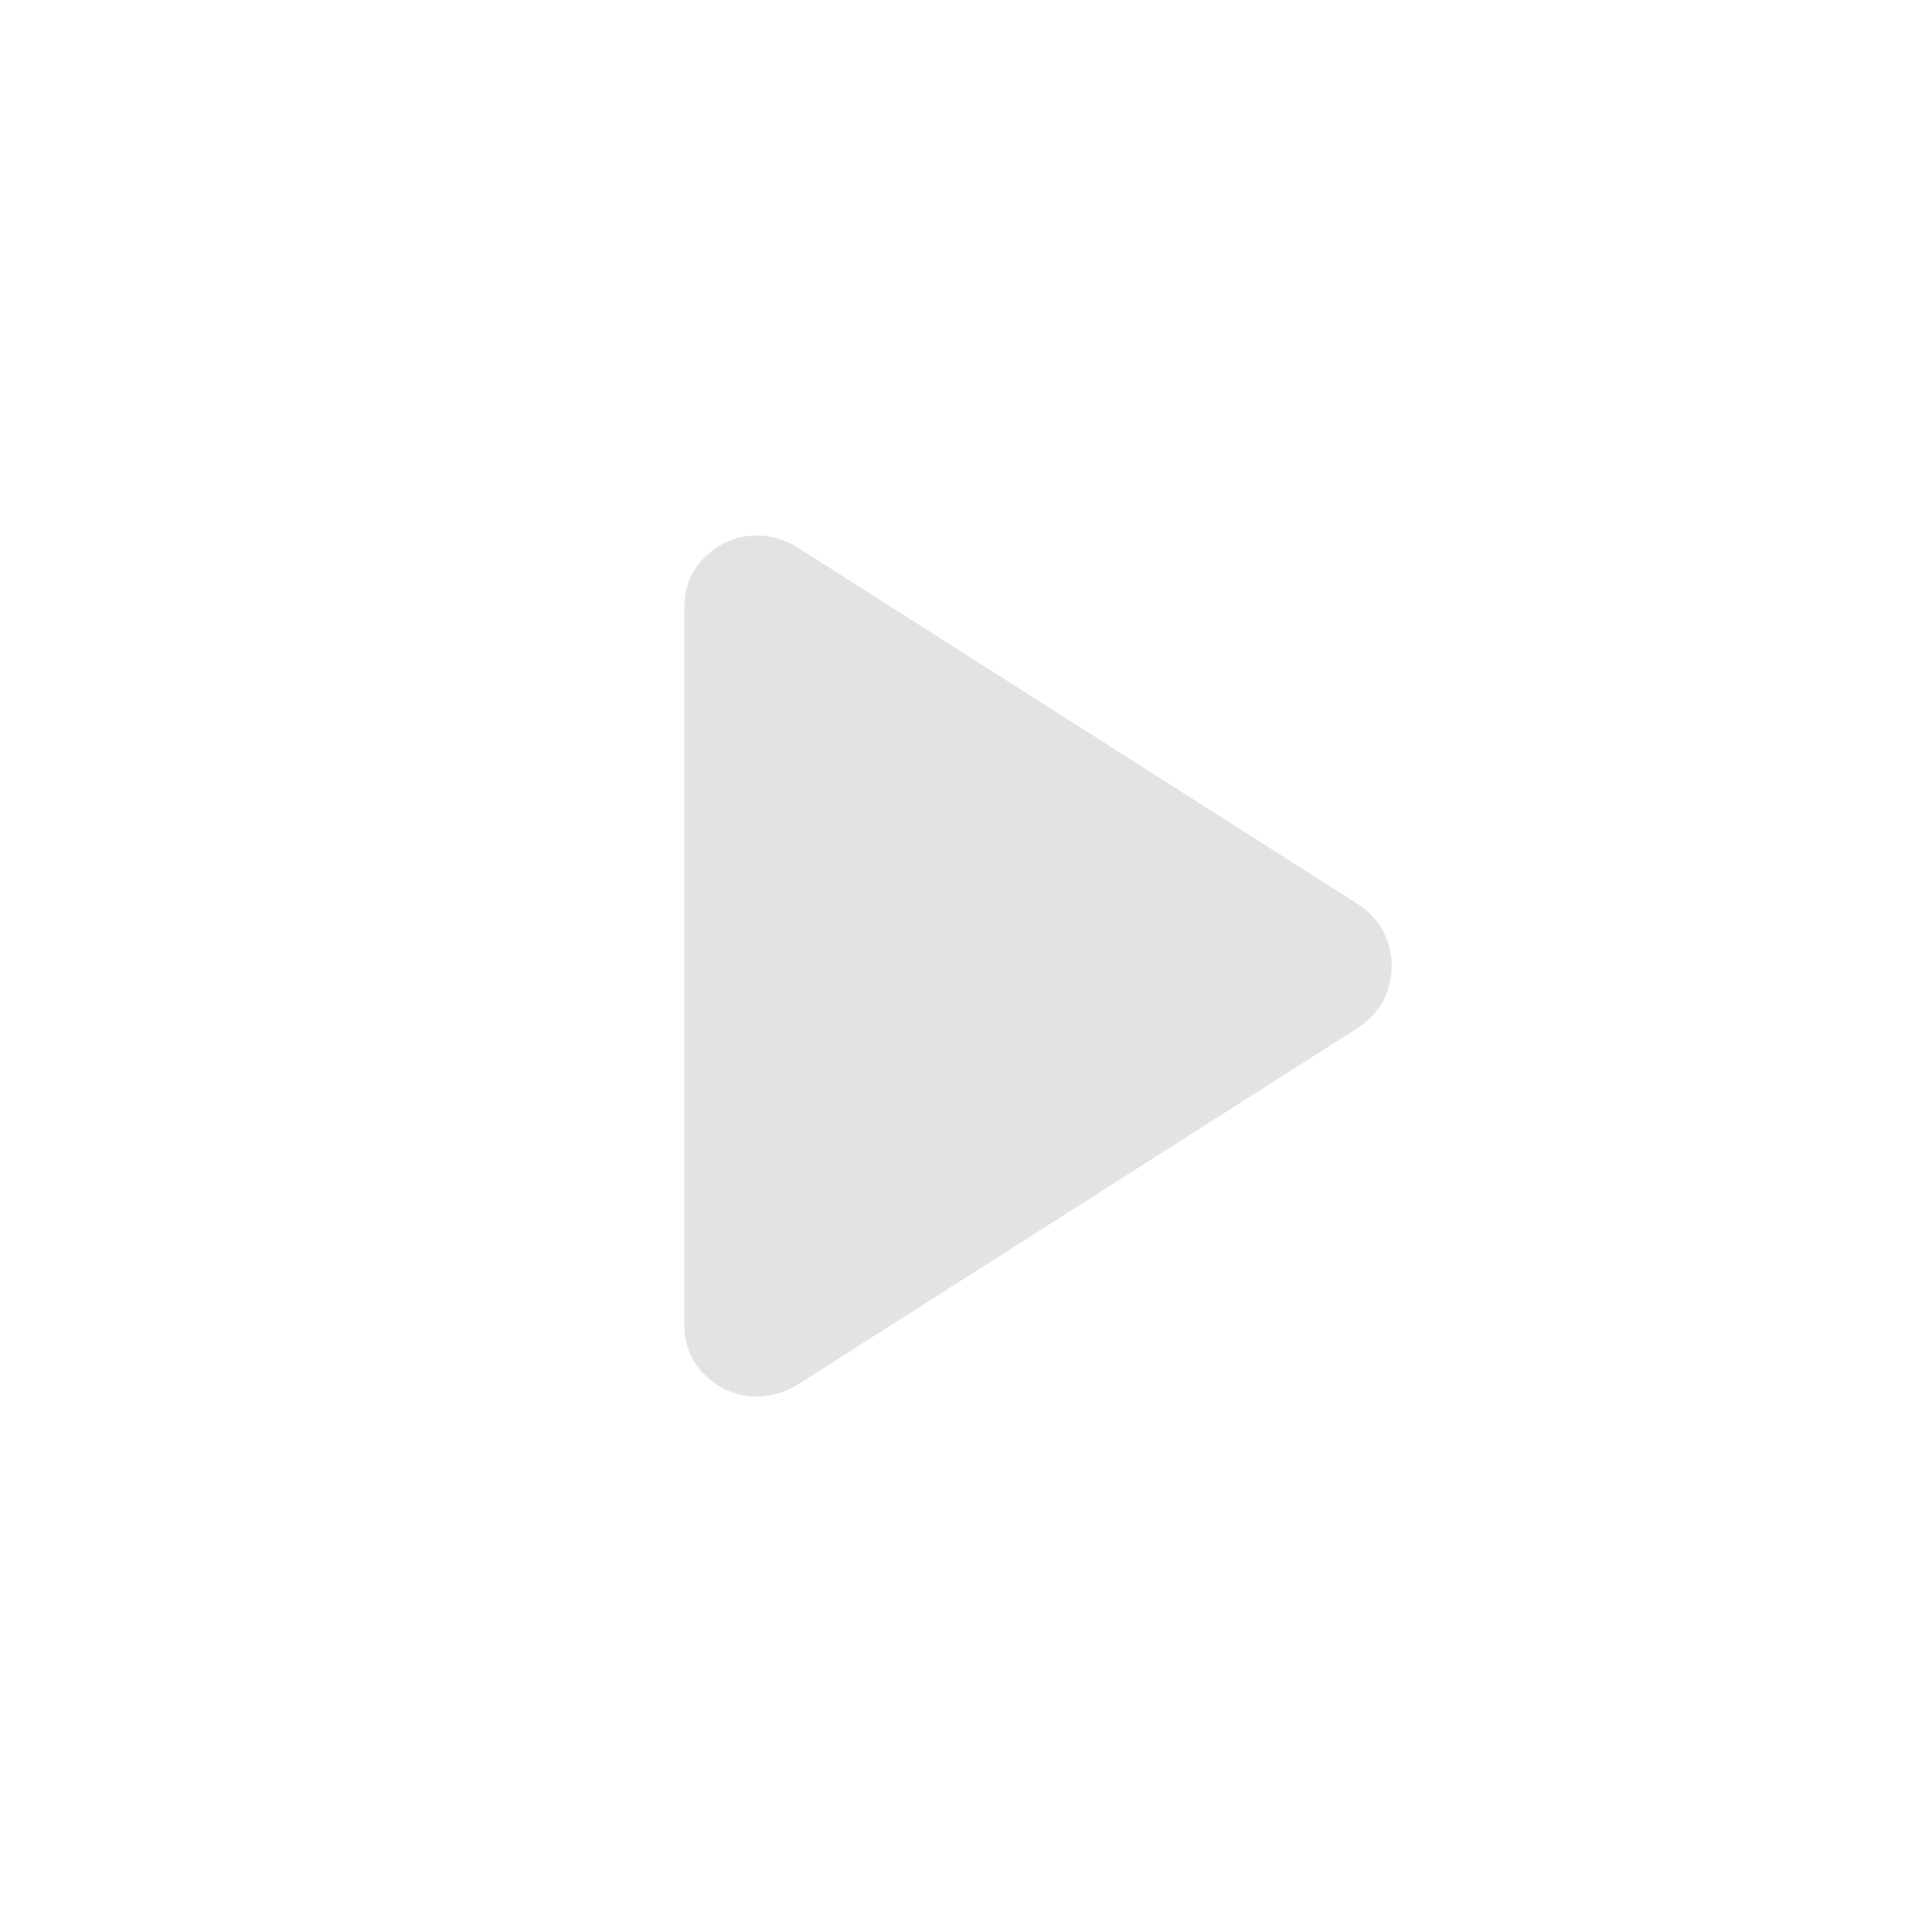
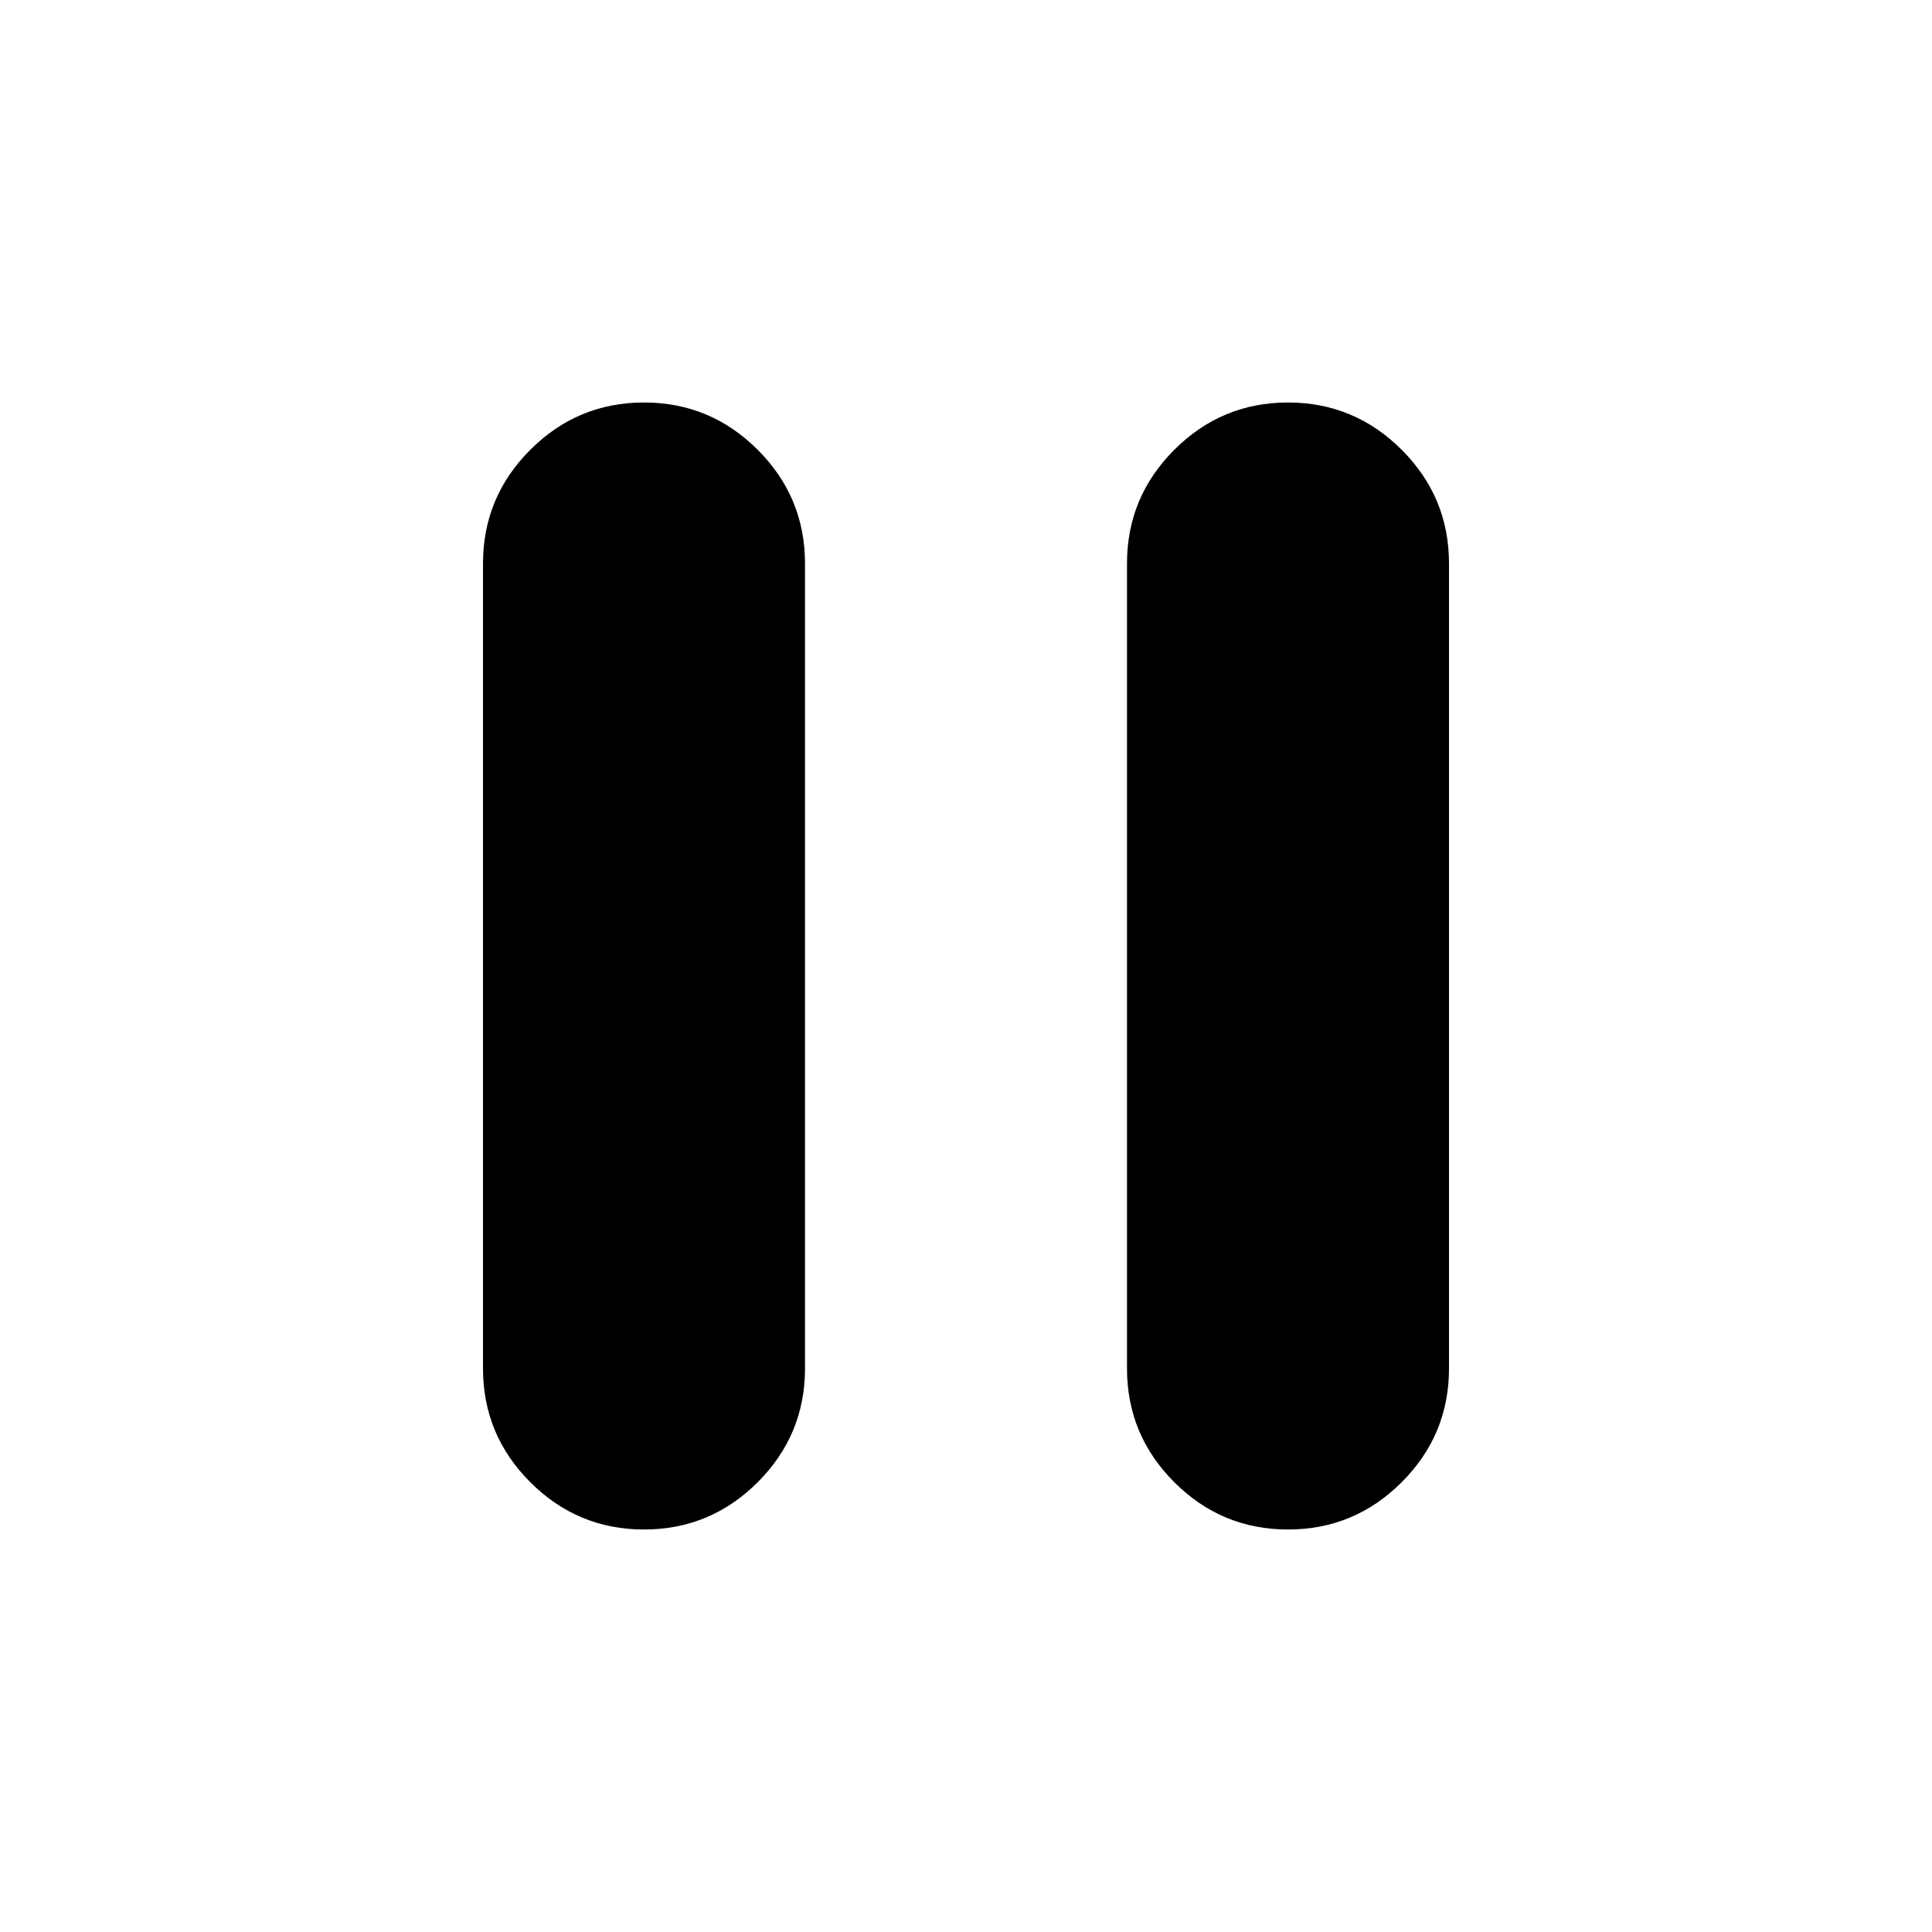
- <svg viewBox="0 -960 960 960" fill="#e3e3e3">
-   <path d="M340-302.23v-355.54q0-15.84 10.87-26 10.87-10.15 25.37-10.15 4.53 0 9.5 1.31 4.97 1.3 9.49 3.92l279.84 178.15q8.24 5.62 12.35 13.46 4.12 7.85 4.12 17.08 0 9.23-4.12 17.08-4.11 7.84-12.35 13.46L395.23-271.31q-4.53 2.62-9.52 3.92-4.98 1.31-9.51 1.31-14.51 0-25.35-10.15-10.85-10.16-10.85-26Z" />
+ <svg viewBox="0 -960 960 960">
+   <path d="M640-200q-33 0-56.5-23.5T560-280v-400q0-33 23.5-56.5T640-760q33 0 56.5 23.5T720-680v400q0 33-23.5 56.5T640-200Zm-320 0q-33 0-56.5-23.5T240-280v-400q0-33 23.5-56.5T320-760q33 0 56.5 23.5T400-680v400q0 33-23.5 56.5T320-200Z" />
</svg>
